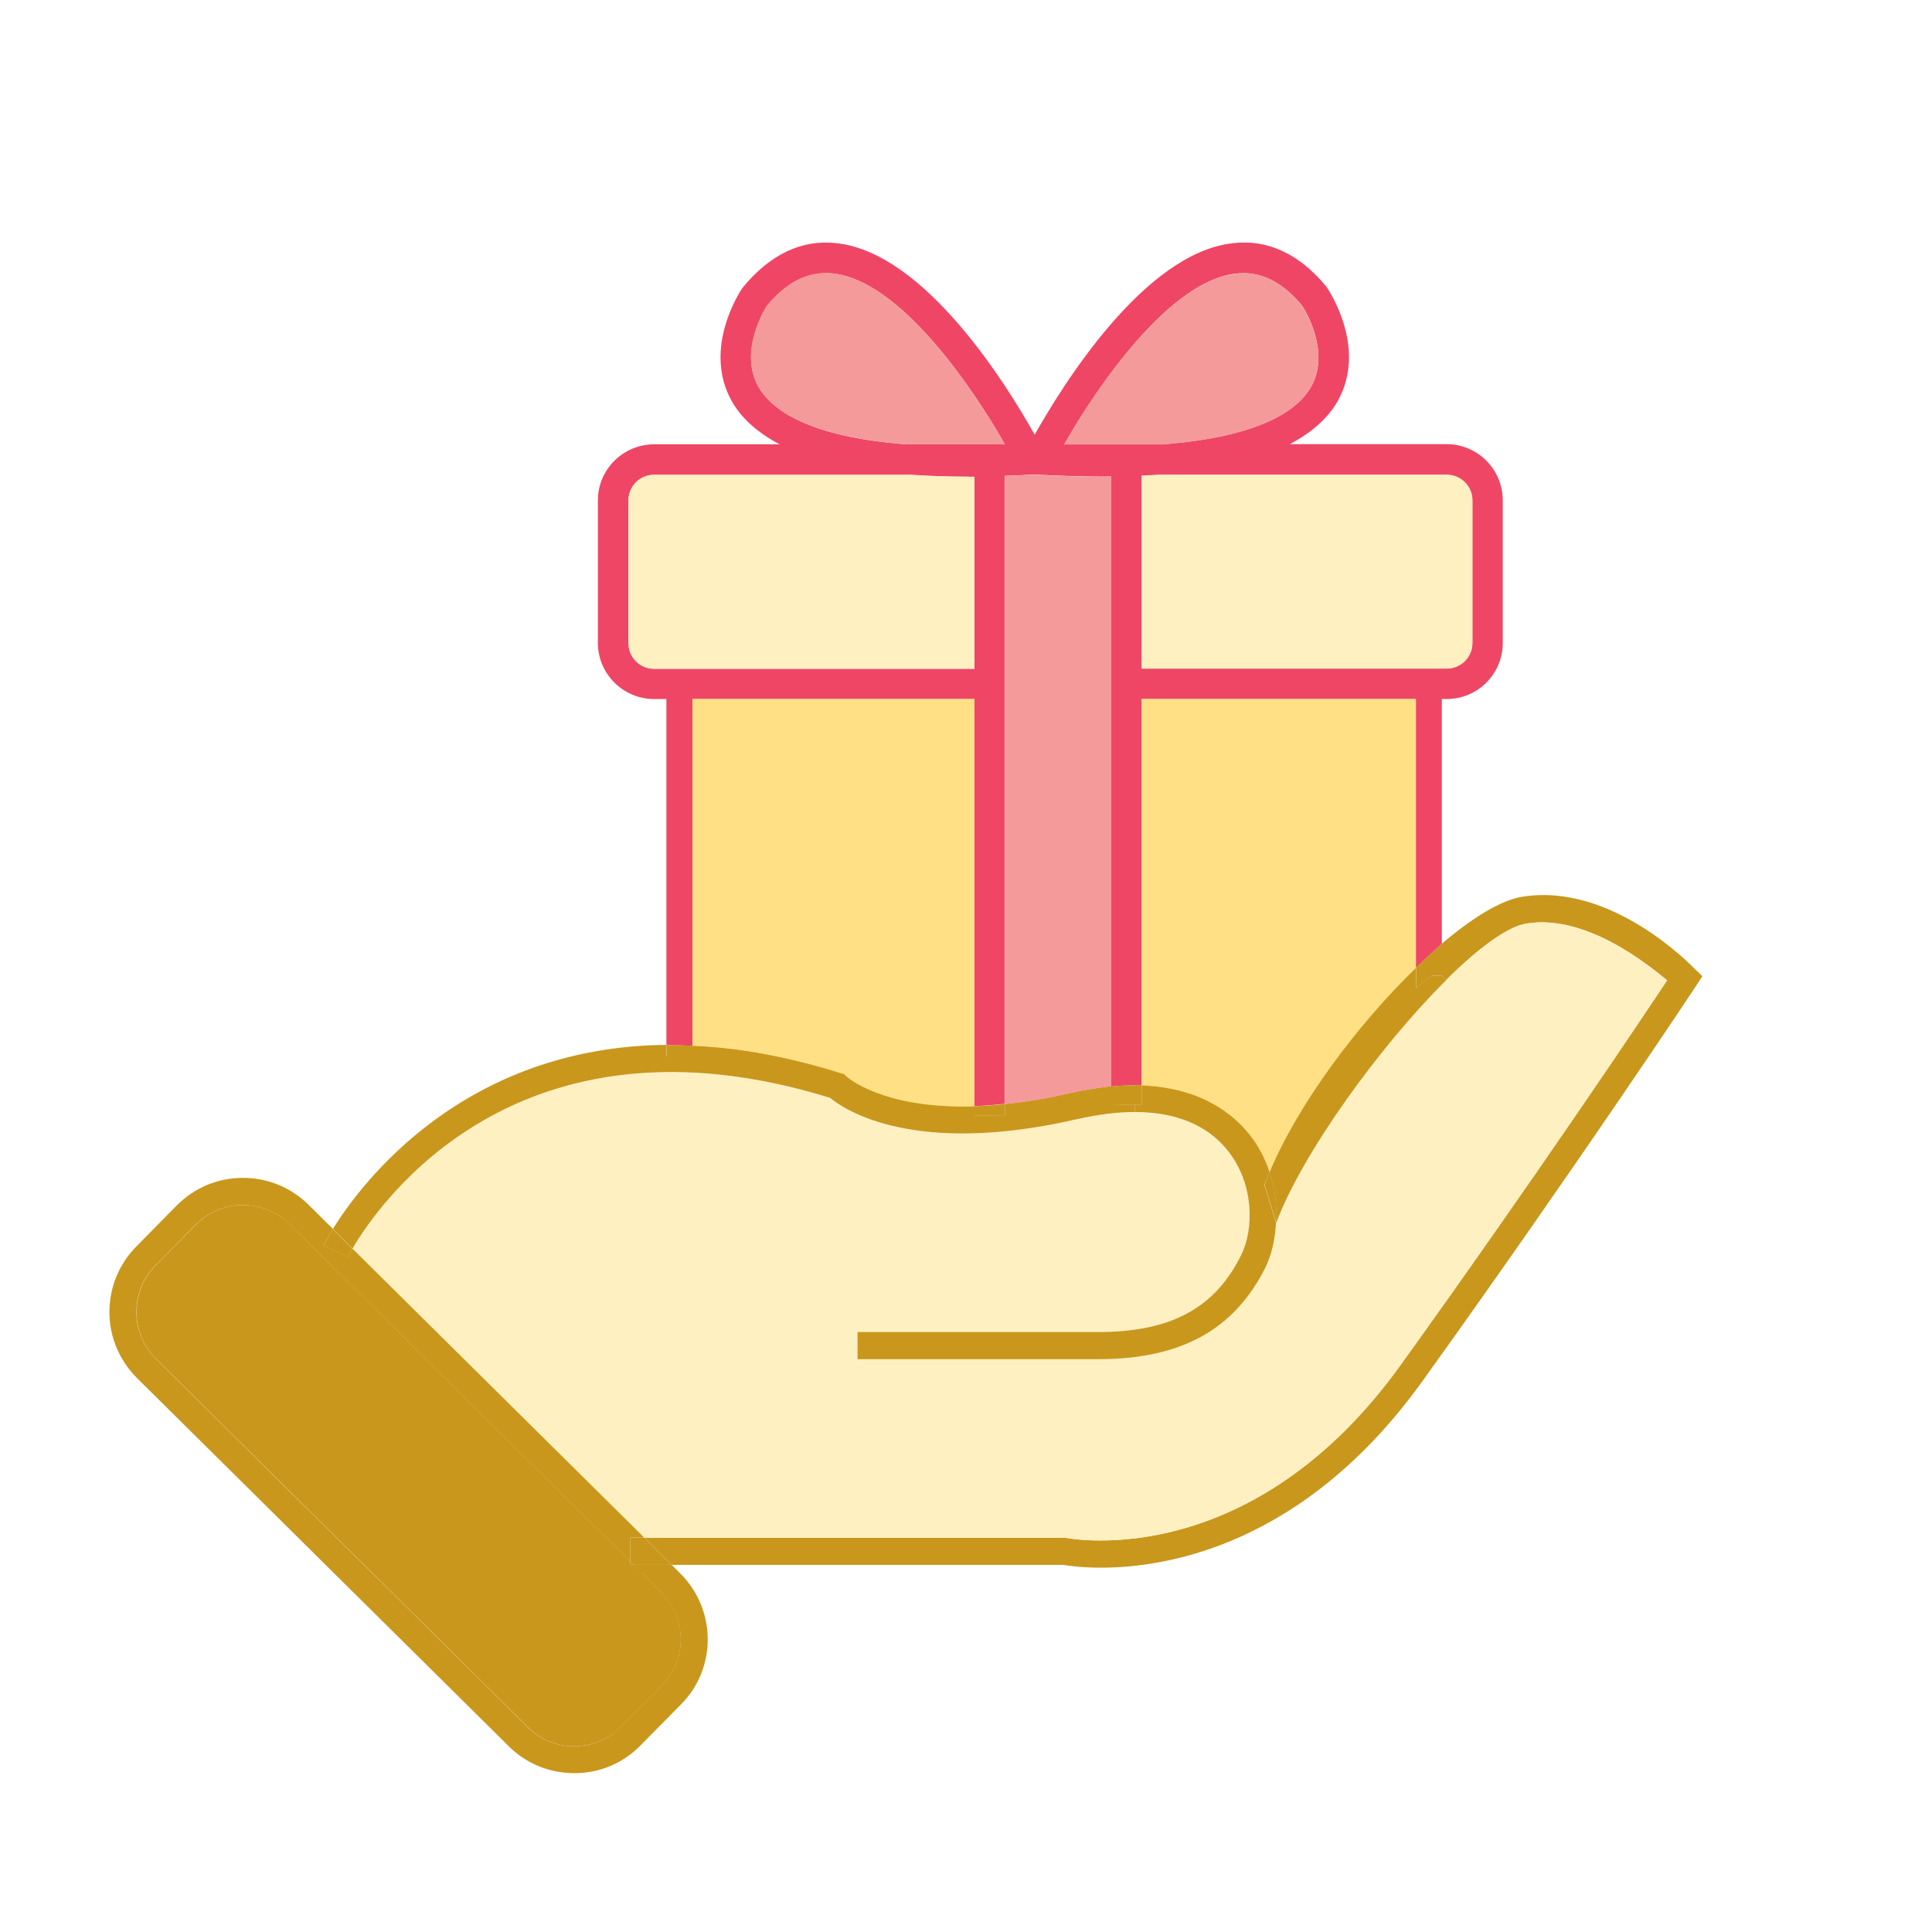
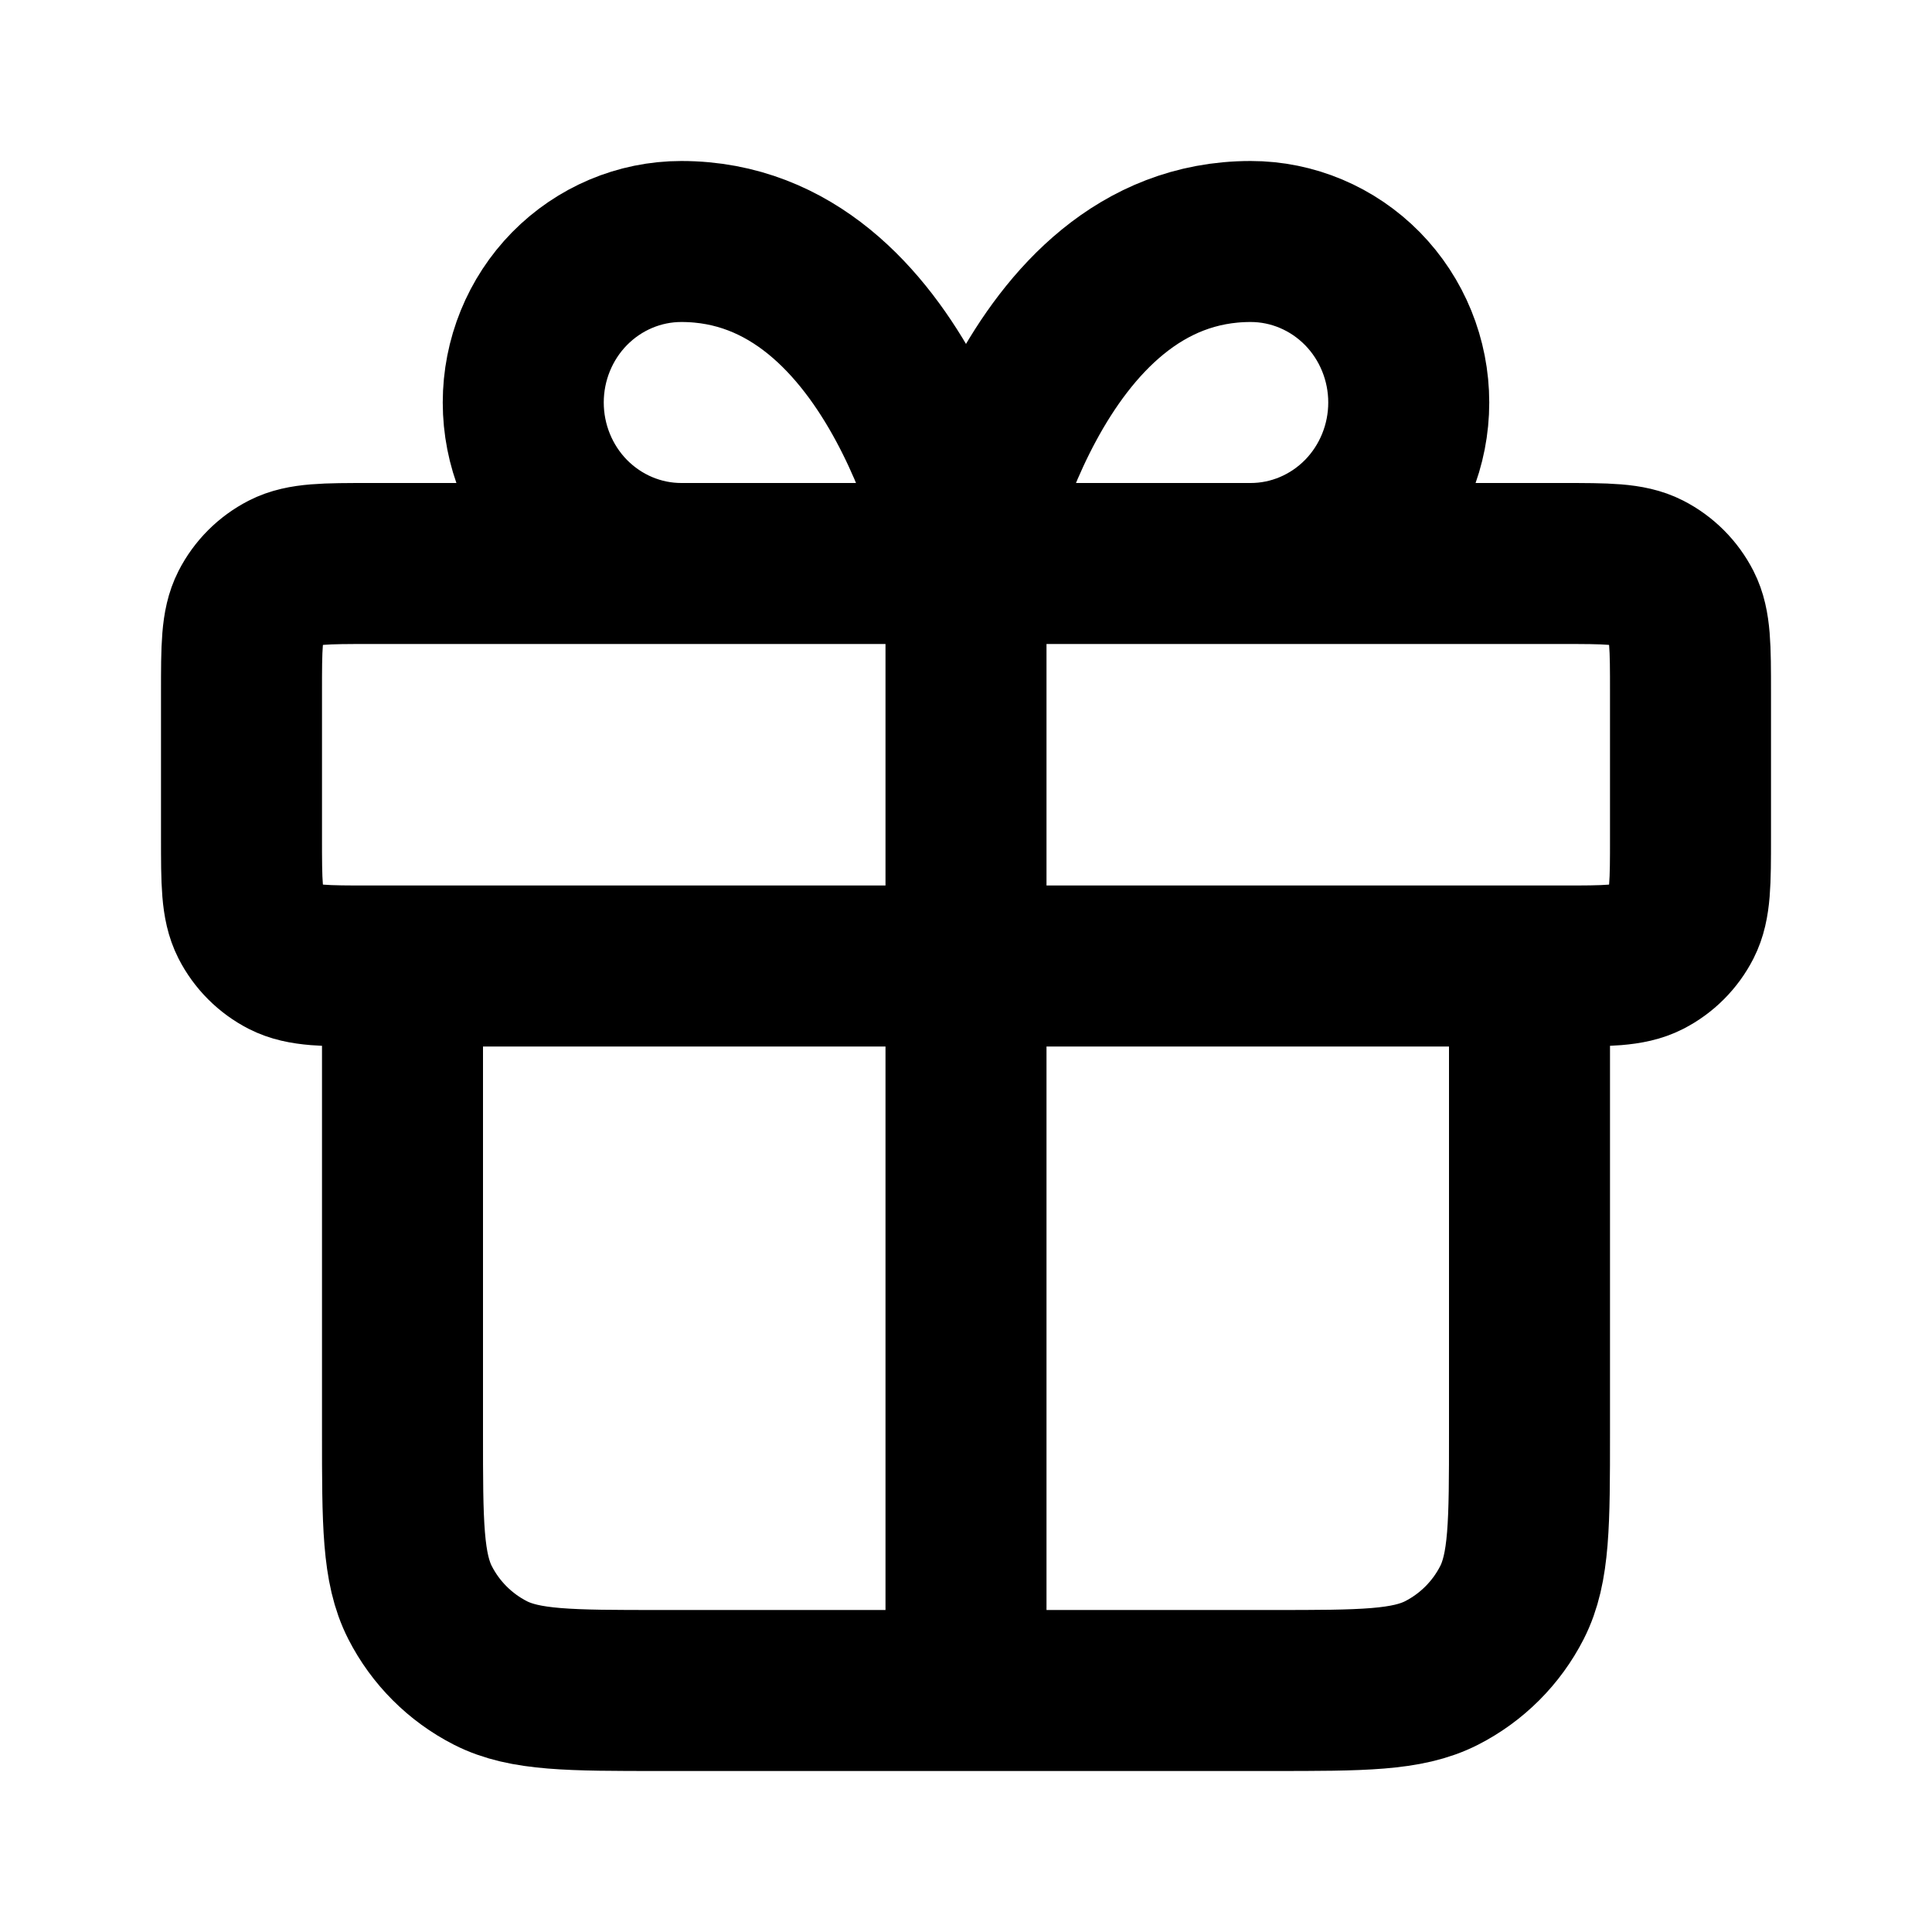
- <svg xmlns="http://www.w3.org/2000/svg" width="800px" height="800px" viewBox="0 0 1024 1024" class="icon" version="1.1">
-   <path d="M902.3 517.4l-3.2 4.9c-0.6 1-63.7 96.2-145 209.5-62.8 87.5-135.9 99.1-170.5 99.1-11.6 0-18.9-1.3-20.1-1.5H356l-14.5-14.3h223.4c5.4 0.9 99.1 17.3 177.5-91.7 70.5-98.1 127-182.5 141.2-203.8-10.2-8.3-43-35.2-74.6-30.1-10.2 1.7-25.6 13.2-42.5 29.9l-2.3-2.3v-16.9c16.2-13.8 31.3-23.1 42.6-24.9 47.3-7.7 89.6 36.4 91.2 38l4.3 4.1z" fill="#C9971C" />
-   <path d="M883.6 519.6c-14.2 21.4-70.7 105.8-141.2 203.8-78.4 109-172.1 92.6-177.5 91.7H341.5L186.8 661.9C200.6 638.4 274 530.7 440 582c7.5 6.3 44.5 31.2 130.8 11.3 11.6-2.7 21.7-3.8 30.6-3.8 26.7 0 41.6 10.5 49.6 20.8 13.7 17.4 13.7 41.3 6.8 55.1-14.1 28.1-37.5 40.6-75.8 40.6H454.5v14.3H582c44 0 72.1-15.5 88.7-48.6 3.2-6.5 5.2-14.8 5.6-23.7l0.1 0.3c13.4-36.6 55-94 90.2-128.9 16.9-16.8 32.2-28.3 42.5-29.9 31.5-5.1 64.3 21.7 74.5 30.1z" fill="#FFF0C2" />
-   <path d="M796.5 265.2v75.6c0 16.4-13.3 29.7-29.7 29.7h-2.6v129.8c-4.5 4-9.1 8.2-13.8 12.7V370.5H605.1v204.9c-5-0.3-10.4-0.1-16.1 0.5V252.5c-1.4 0-2.6 0.1-4 0.1-11 0-22.6-0.4-34.9-1H546.6c-4.9 0.3-9.5 0.4-14.1 0.6v332.9c-5.8 0.6-11.1 1-16.1 1.2V370.5H367v183.9c-4.7-0.4-9.3-0.4-13.8-0.4V370.5h-6.5c-16.4 0-29.8-13.3-29.8-29.7v-75.6c0-16.4 13.4-29.7 29.8-29.7h66.5c-11.5-6.1-20.1-13.6-25.3-22.8-15.9-28.1 4.7-58.8 5.6-60.1 14.8-18 31.5-25.8 50-23.7 47.1 5.2 90.5 75.8 104.9 101.5 14.5-25.7 57.9-96.3 105-101.5 18.4-2.2 35.2 5.6 49.6 23 1.3 1.9 21.9 32.6 6 60.7-5.2 9.2-13.8 16.6-25.3 22.8h83.2c16.3 0.1 29.6 13.4 29.6 29.8z m-16.1 75.6v-75.6c0-7.5-6.1-13.6-13.6-13.6H614.3c-3.1 0.1-6 0.4-9.2 0.5v102.2h161.8c7.4 0 13.5-6 13.5-13.5zM694.9 205c11-19.4-4.7-43-4.9-43.2-10.5-12.5-22.1-18.3-34.9-16.8-34.8 3.8-73 58.8-91 90.5H616c51.2-3.9 71.6-17.7 78.9-30.5z m-214.5 30.5h52.2c-18-31.7-56.1-86.7-90.9-90.5-12.9-1.4-24.6 4.2-35.4 17.4 0.1 0-15.2 23.3-4.3 42.6 7.2 12.6 27.3 26.6 78.4 30.5z m36.1 118.8V252.7h-4.7c-10.5 0-20.1-0.4-29.3-1H346.7c-7.5 0-13.6 6-13.6 13.6v75.6c0 7.5 6 13.6 13.6 13.6h169.8z" fill="#EF4666" />
-   <path d="M780.4 265.2v75.6c0 7.5-6.1 13.6-13.6 13.6H605.1V252.2c3.2-0.1 6.1-0.4 9.2-0.5h152.6c7.4 0 13.5 6 13.5 13.5z" fill="#FFF0C2" />
-   <path d="M764.3 517.1l2.3 2.3c-35.2 34.9-76.7 92.3-90.2 128.9l-0.1-0.3c0.6-8.6-0.4-17.9-3.5-26.9 15.1-36.2 46.8-78.5 77.6-108.3v10.9l8.4-6.6h5.5z" fill="#C9971C" />
-   <path d="M764.3 500.2v16.9h-5.4l-8.4 6.6v-10.9c4.7-4.4 9.3-8.6 13.8-12.6z" fill="#C9971C" />
-   <path d="M750.5 370.5V513c-30.8 29.8-62.5 72.1-77.6 108.3-2.3-6.9-5.8-13.7-10.6-19.8-8.2-10.4-25.2-24.9-57.2-26.1V370.5h145.4z" fill="#FFE085" />
-   <path d="M690 161.8c0.1 0.3 15.9 23.8 4.9 43.2-7.3 12.8-27.6 26.6-78.9 30.6h-52c18-31.7 56.3-86.7 91-90.5 12.9-1.6 24.5 4.1 35 16.7z" fill="#F59A9B" />
-   <path d="M672.9 621.2c3.1 9 4.1 18.3 3.5 26.9l-6.1-20.1c0.7-2.2 1.5-4.5 2.6-6.8z" fill="#C9971C" />
-   <path d="M670.2 628l6.1 20.1c-0.4 8.8-2.4 17.1-5.6 23.7-16.6 33.1-44.8 48.6-88.7 48.6H454.5V706H582c38.4 0 61.8-12.5 75.8-40.7 6.9-13.8 6.9-37.7-6.8-55.1-8.1-10.4-22.9-20.8-49.6-20.8v-4h3.7v-10.1c32 1.2 49 15.7 57.2 26.1 4.9 6.1 8.3 12.9 10.6 19.8-1.1 2.3-1.9 4.6-2.7 6.8z" fill="#C9971C" />
-   <path d="M605.1 575.3v10.1h-3.7l-12.4 0.3v-9.8c5.7-0.7 11.1-0.8 16.1-0.6z" fill="#C9971C" />
-   <path d="M601.4 585.4v4c-8.8 0-18.9 1.2-30.6 3.8-86.3 19.9-123.3-5-130.8-11.3-166-51.3-239.4 56.4-253.2 79.9l-10.4-10.4c15.5-24.9 69.4-96.5 176.7-97.6v6.1H367v-5.8c23.7 0.9 49.9 5.5 78.6 14.5l1.7 0.5 1.3 1.2c0.3 0.3 19.1 17.4 67.9 15.9v5h5l11.1-0.1v-6c10.5-1 22.1-2.9 35-5.9 7.7-1.7 14.8-2.8 21.4-3.5v9.8l12.4-0.1z" fill="#C9971C" />
-   <path d="M589 252.5v323.3c-6.5 0.6-13.7 1.8-21.4 3.5-12.9 2.9-24.6 4.9-35 5.9V252.3c4.6-0.3 9.2-0.4 14.1-0.6H550.2c12.3 0.6 23.9 1 34.9 1 1.3 0 2.5-0.2 3.9-0.2z" fill="#F59A9B" />
-   <path d="M532.6 585.2v6l-11.1 0.1h-5v-5c5-0.1 10.3-0.5 16.1-1.1z" fill="#C9971C" />
-   <path d="M532.6 235.5h-52.2c-51.2-4-71.2-17.9-78.5-30.6-10.9-19.3 4.5-42.6 4.3-42.6 10.9-13.2 22.5-18.8 35.4-17.4 34.9 3.9 73 58.9 91 90.6z" fill="#F59A9B" />
-   <path d="M516.5 370.5v215.9c-48.8 1.5-67.6-15.6-67.9-15.9l-1.3-1.2-1.7-0.5c-28.8-9-55-13.6-78.6-14.5V370.5h149.5z" fill="#FFE085" />
-   <path d="M516.5 252.7v101.7H346.7c-7.5 0-13.6-6-13.6-13.6v-75.6c0-7.5 6-13.6 13.6-13.6h135.8c9.2 0.6 18.8 1 29.3 1 1.5 0.1 3.1 0.1 4.7 0.1z" fill="#FFF0C2" />
-   <path d="M367 554.3v5.8h-13.8V554c4.5 0 9.1 0 13.8 0.3zM360.6 834c19.2 19.1 19.4 50.3 0.3 69.4l-21.6 21.9c-9.2 9.3-21.5 14.5-34.7 14.5h-0.3c-13 0-25.3-5-34.5-14.1L72.5 730.3C63.3 721 58 708.7 58 695.5s5-25.4 14.2-34.8l21.6-21.9c9.2-9.2 21.5-14.5 34.7-14.5h0.3c13 0 25.3 5 34.7 14.2l13 12.9c-3.2 5.1-4.7 8.3-4.9 8.6l12.8 6.1c0.1-0.1 0.9-1.7 2.4-4.3L341.5 815H334v12.7l-180.7-179c-6.5-6.4-15.2-10-24.6-10h-0.1c-9.3 0-18.2 3.7-24.7 10.2l-21.6 21.9c-6.5 6.5-10 15.3-10 24.7 0 9.3 3.7 18 10.2 24.6l197.3 195.4c6.5 6.5 15.2 10.1 24.4 10.1h0.3c9.3-0.1 18-3.7 24.6-10.4l21.6-21.7c13.6-13.7 13.4-35.8-0.3-49.4l-14.8-14.7H356l4.6 4.6z" fill="#C9971C" />
-   <path d="M356 829.4h-20.3l-1.7-1.7v-12.6h7.5z" fill="#C9971C" />
-   <path d="M350.5 844.1c13.7 13.6 13.8 35.7 0.3 49.4l-21.6 21.7c-6.5 6.6-15.2 10.2-24.6 10.4h-0.3c-9.2 0-17.9-3.6-24.4-10.1L82.6 720.1c-6.5-6.5-10.2-15.2-10.2-24.6 0-9.3 3.5-18.2 10-24.7l21.6-21.9c6.5-6.5 15.3-10.2 24.7-10.2h0.1c9.3 0 18 3.6 24.6 10l180.7 179v1.7h1.7l14.7 14.7z" fill="#C9971C" />
-   <path d="M335.7 829.4H334v-1.7zM176.4 651.5l10.4 10.4c-1.5 2.7-2.3 4.2-2.4 4.3l-12.8-6.1c0.1-0.3 1.7-3.5 4.8-8.6z" fill="#C9971C" />
+ <svg xmlns="http://www.w3.org/2000/svg" width="800px" height="800px" viewBox="0 0 24 24" fill="none">
+   <path d="M12 7V20M12 7H8.464C7.943 7 7.444 6.789 7.075 6.414C6.707 6.039 6.5 5.53 6.5 5C6.5 4.47 6.707 3.961 7.075 3.586C7.444 3.211 7.943 3 8.464 3C11.214 3 12 7 12 7ZM12 7H15.536C16.057 7 16.556 6.789 16.925 6.414C17.293 6.039 17.5 5.53 17.5 5C17.5 4.47 17.293 3.961 16.925 3.586C16.556 3.211 16.057 3 15.536 3C12.786 3 12 7 12 7ZM5 12H19V17.8C19 18.92 19 19.48 18.782 19.908C18.59 20.284 18.284 20.59 17.908 20.782C17.48 21 16.92 21 15.8 21H8.2C7.08 21 6.52 21 6.092 20.782C5.716 20.59 5.41 20.284 5.218 19.908C5 19.48 5 18.92 5 17.8V12ZM4.6 12H19.4C19.96 12 20.24 12 20.454 11.891C20.642 11.795 20.795 11.642 20.891 11.454C21 11.24 21 10.96 21 10.4V8.6C21 8.04 21 7.76 20.891 7.546C20.795 7.358 20.642 7.205 20.454 7.109C20.24 7 19.96 7 19.4 7H4.6C4.04 7 3.76 7 3.546 7.109C3.358 7.205 3.205 7.358 3.109 7.546C3 7.76 3 8.04 3 8.6V10.4C3 10.96 3 11.24 3.109 11.454C3.205 11.642 3.358 11.795 3.546 11.891C3.76 12 4.04 12 4.6 12Z" stroke="#000000" stroke-width="2" stroke-linecap="round" stroke-linejoin="round" />
</svg>
